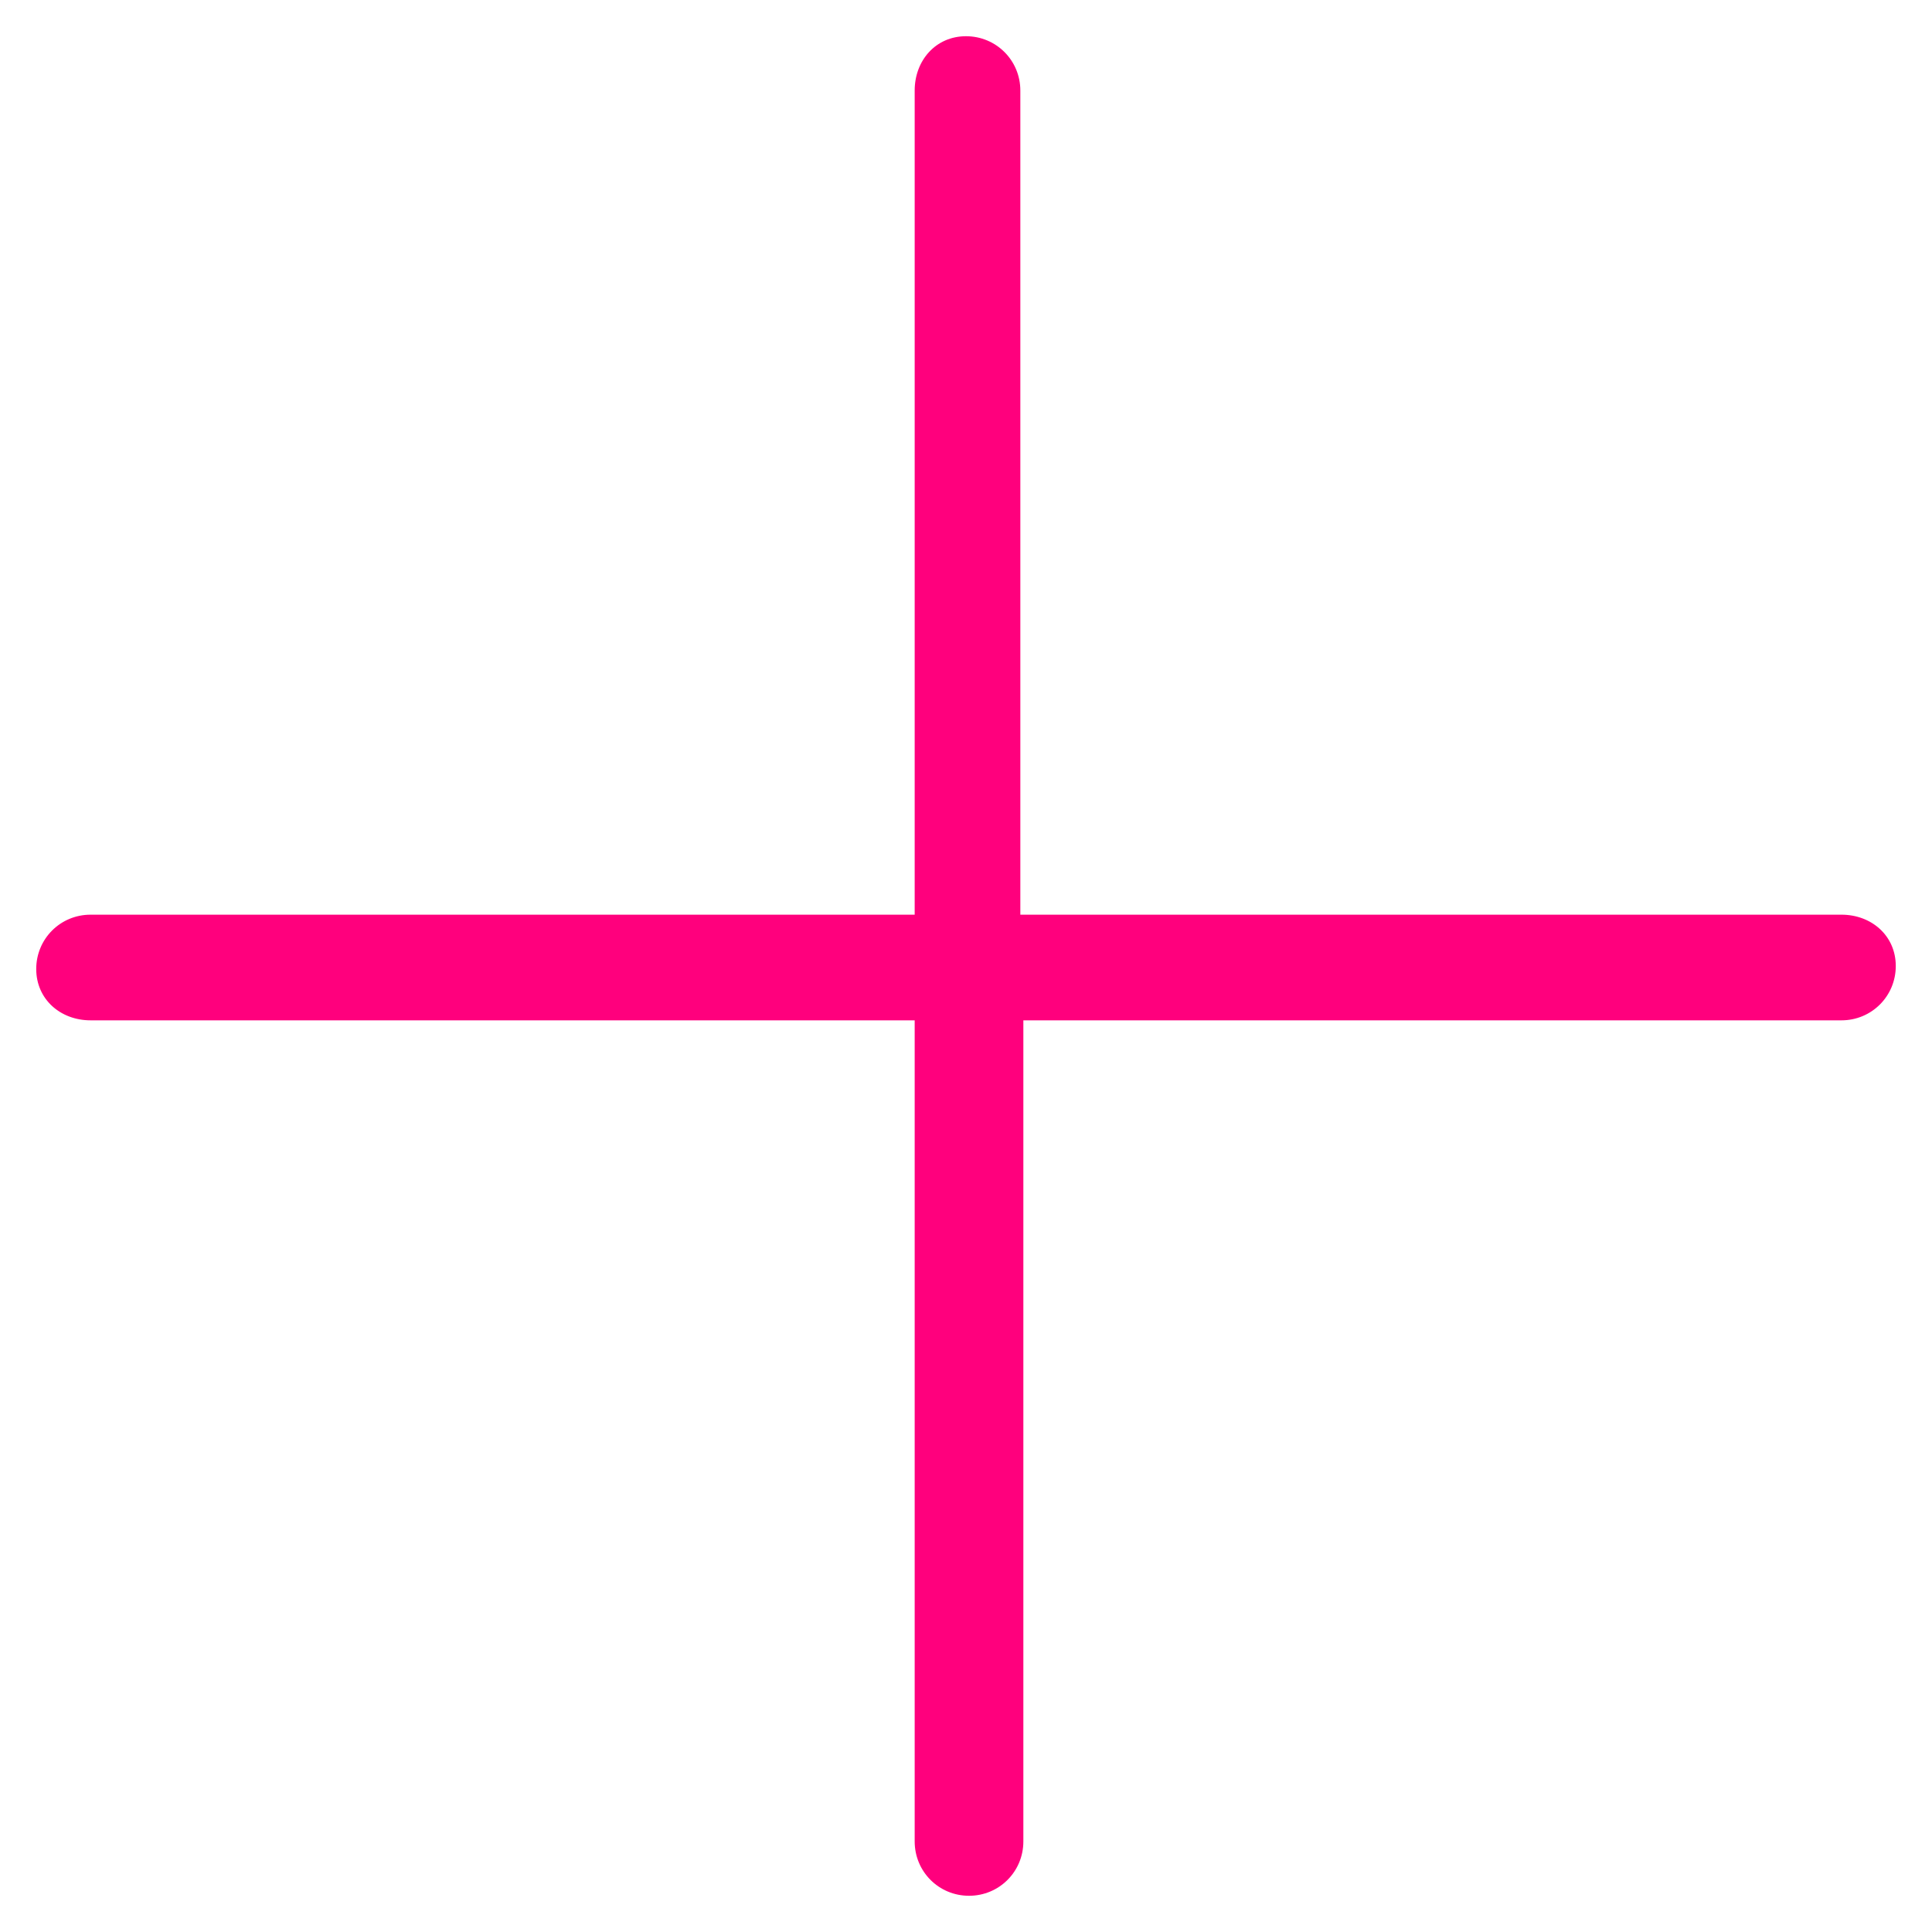
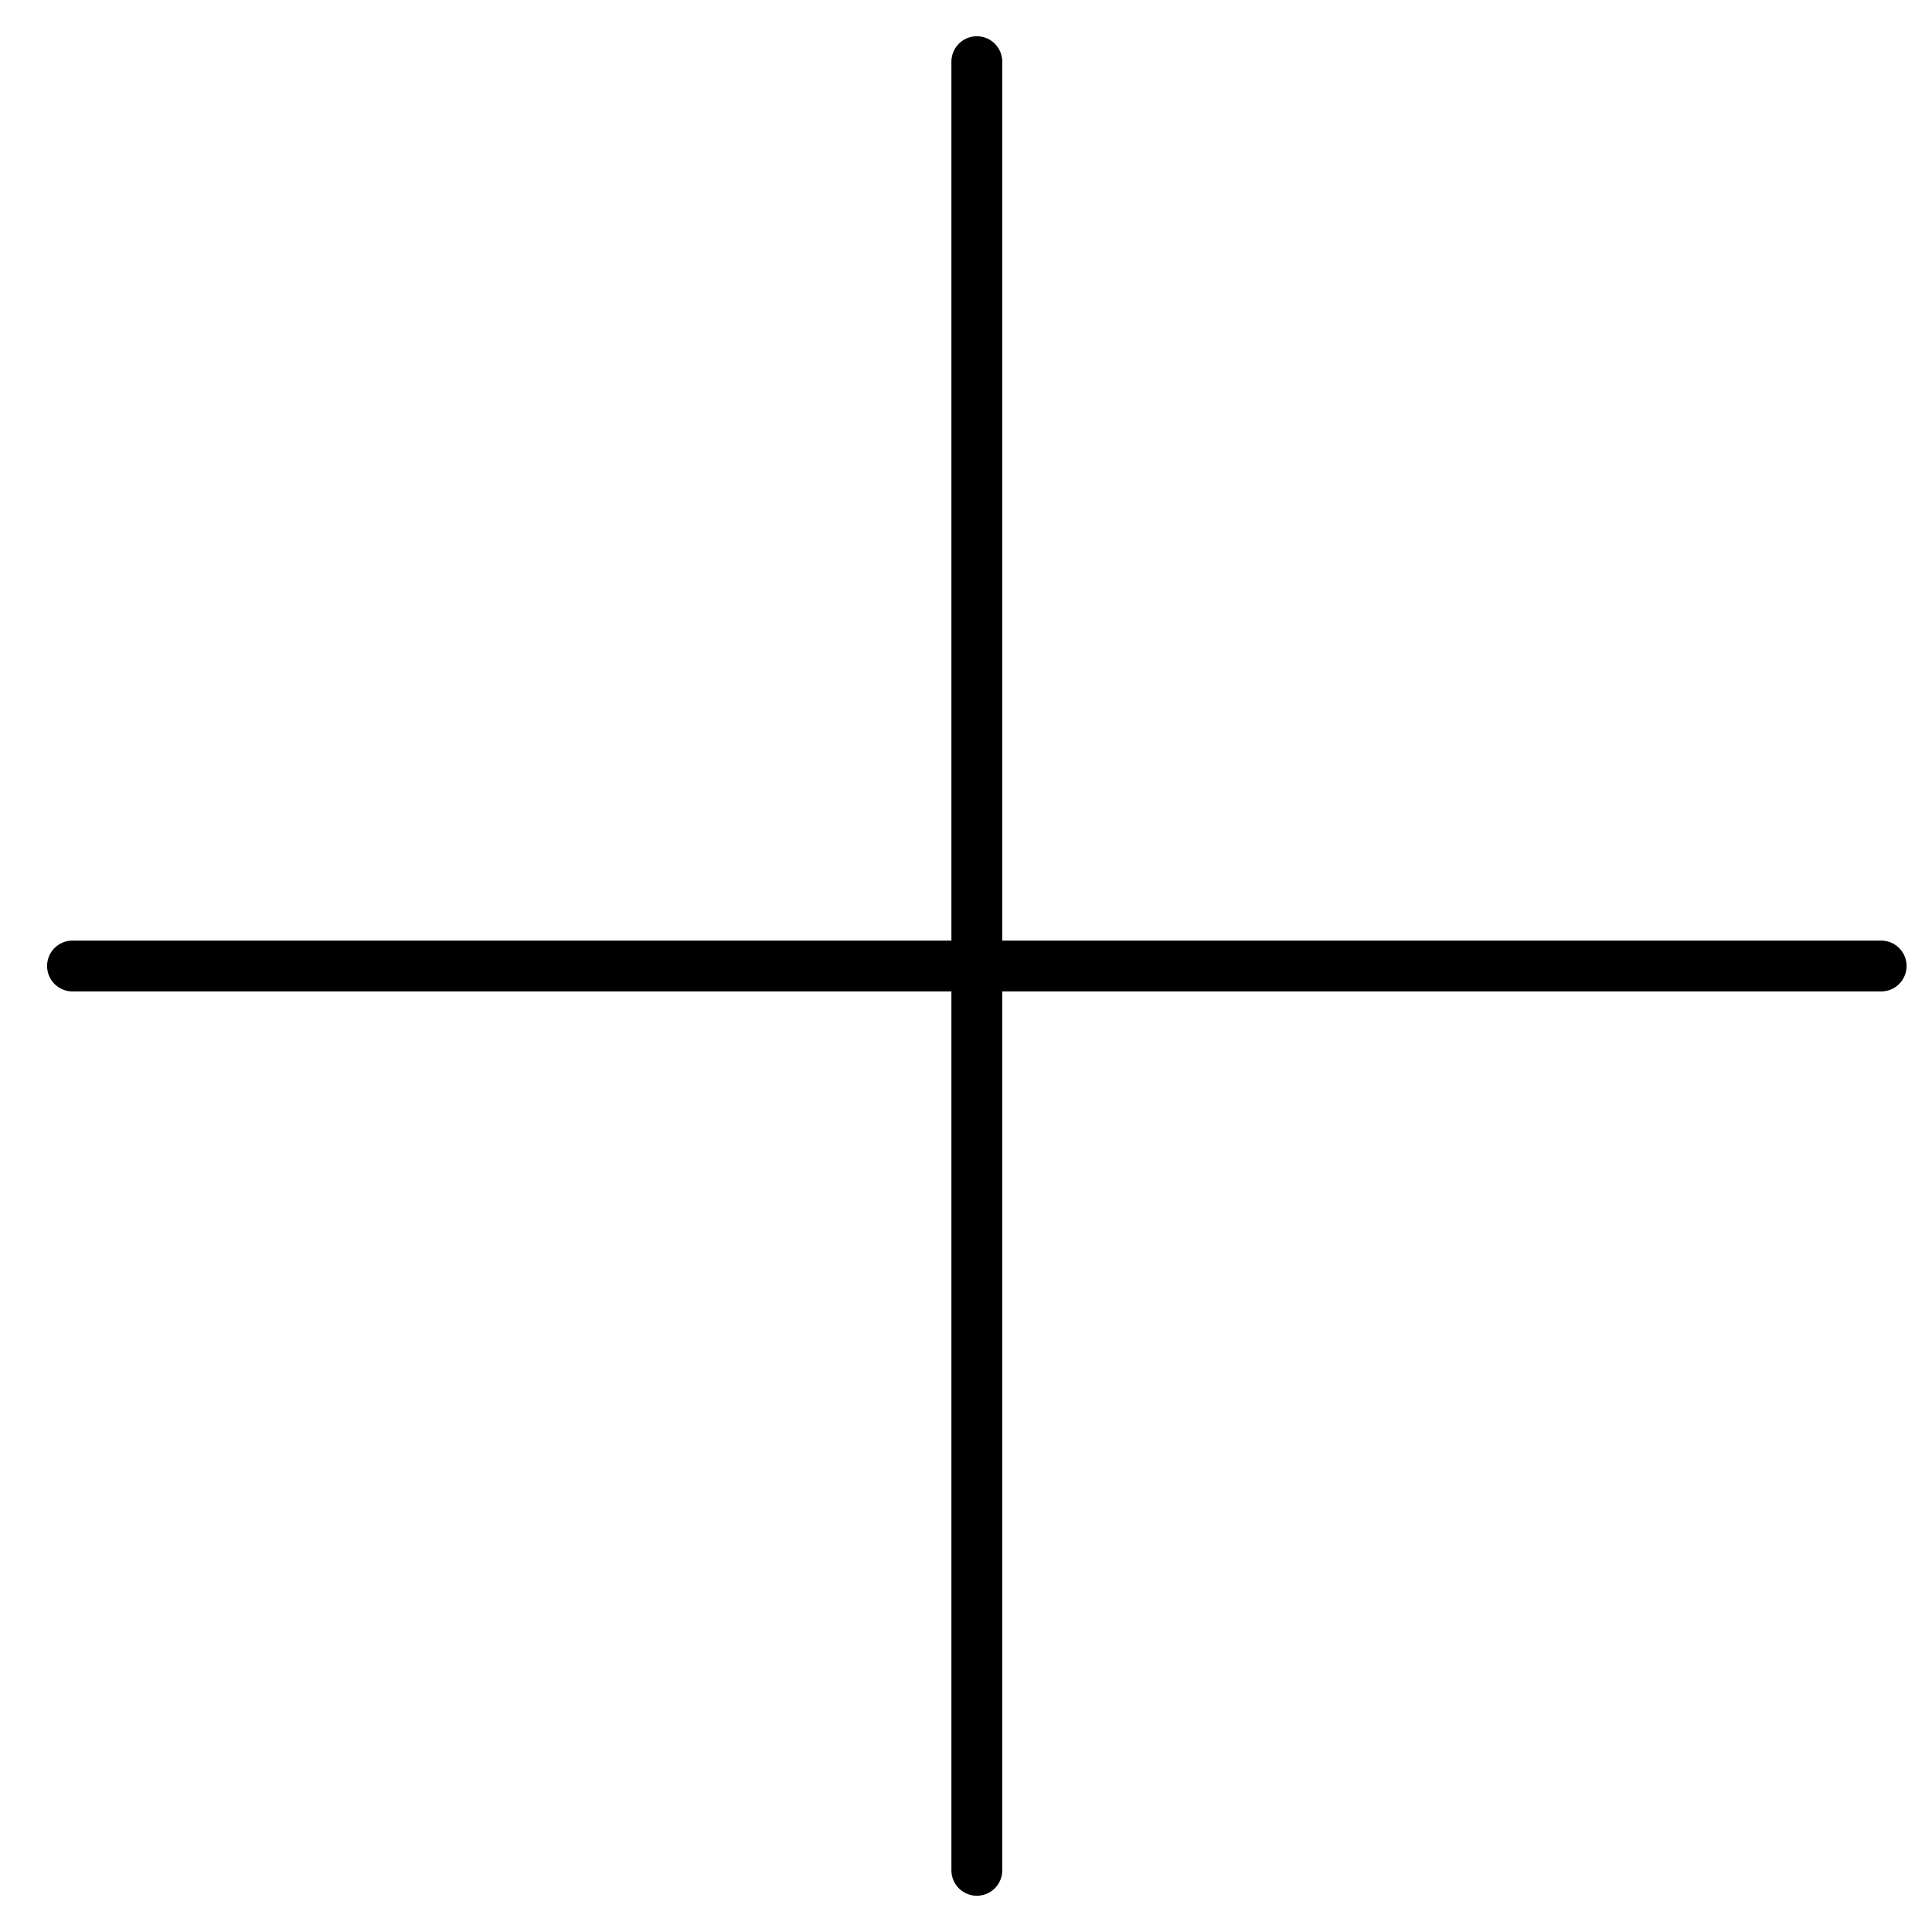
- <svg xmlns="http://www.w3.org/2000/svg" fill="#ff007d" width="52" height="52" version="1.1" id="lni_lni-plus" x="0px" y="0px" viewBox="0 0 64 64" style="enable-background:new 0 0 64 64;" xml:space="preserve">
-   <path d="M61,30.3H33.8V3c0-1-0.8-1.8-1.8-1.8S30.3,2,30.3,3v27.3H3c-1,0-1.8,0.8-1.8,1.8S2,33.8,3,33.8h27.3V61c0,1,0.8,1.8,1.8,1.8  s1.8-0.8,1.8-1.8V33.8H61c1,0,1.8-0.8,1.8-1.8S62,30.3,61,30.3z" />
+ <svg xmlns="http://www.w3.org/2000/svg" width="38" height="38" viewBox="0 0 38 38" fill="none">
+   <path d="M37 19H1.426M19.213 36.787V1.213V36.787Z" stroke="black" stroke-linecap="round" stroke-linejoin="round" />
</svg>
